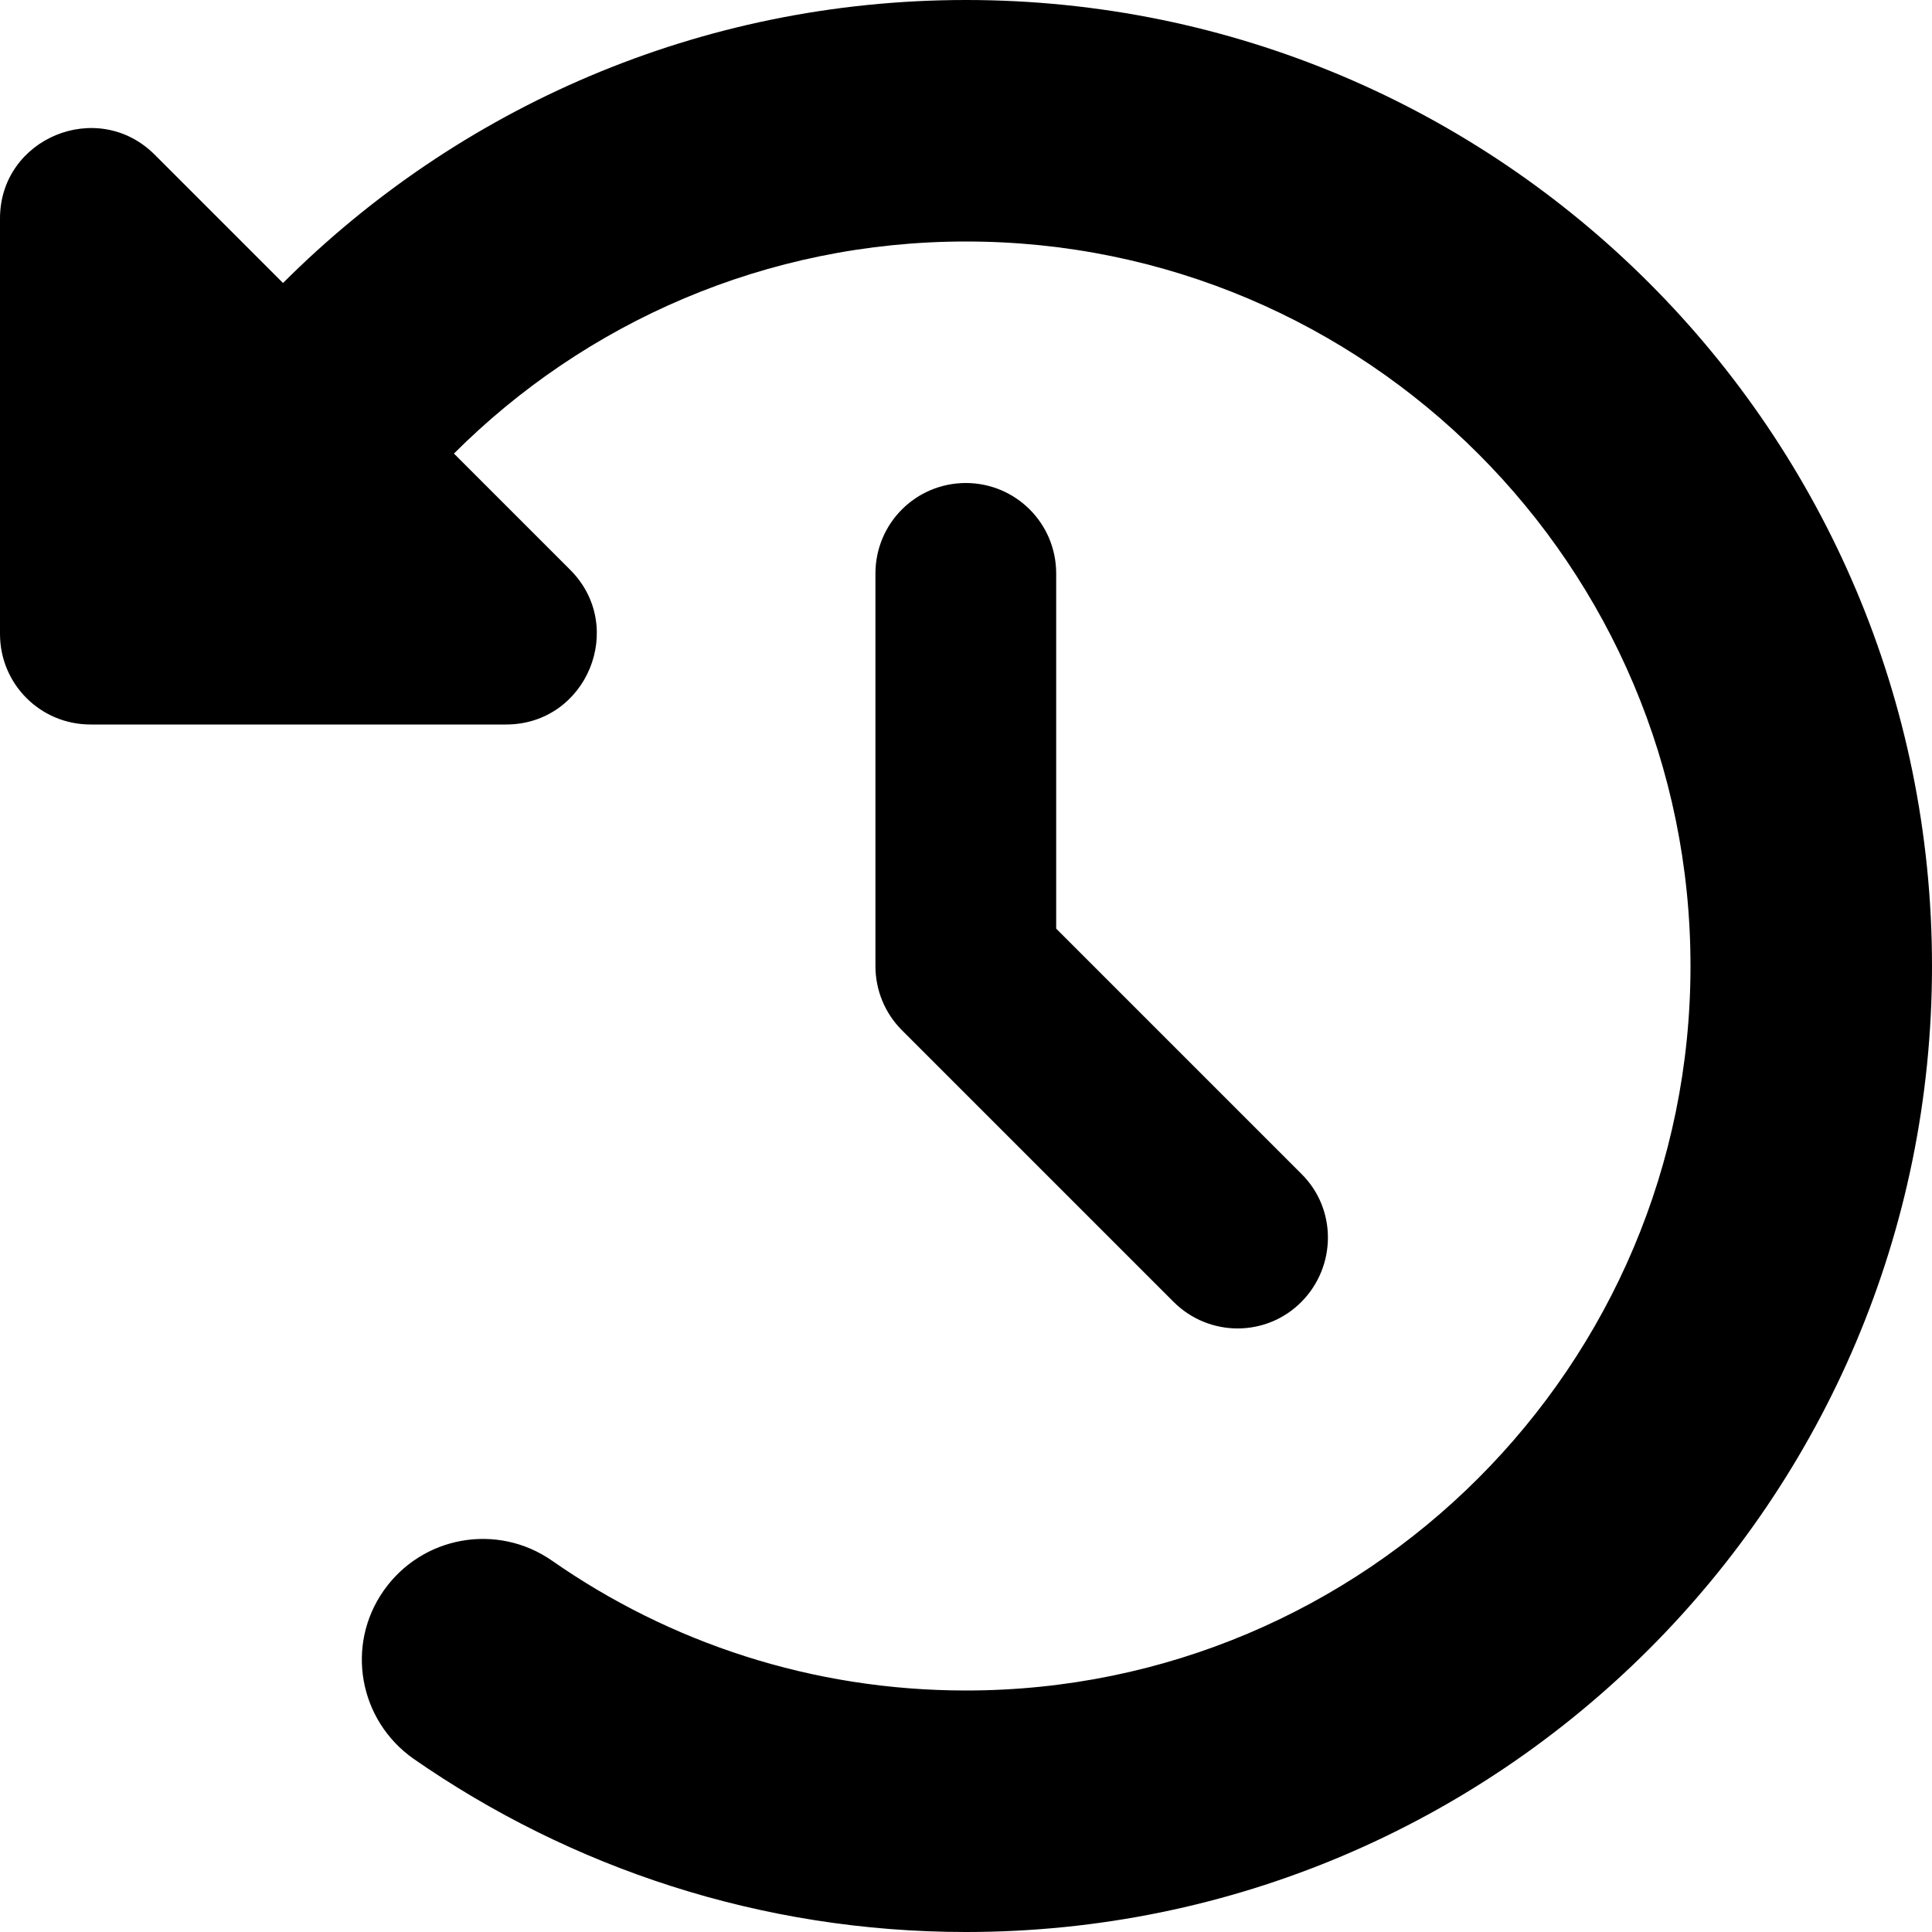
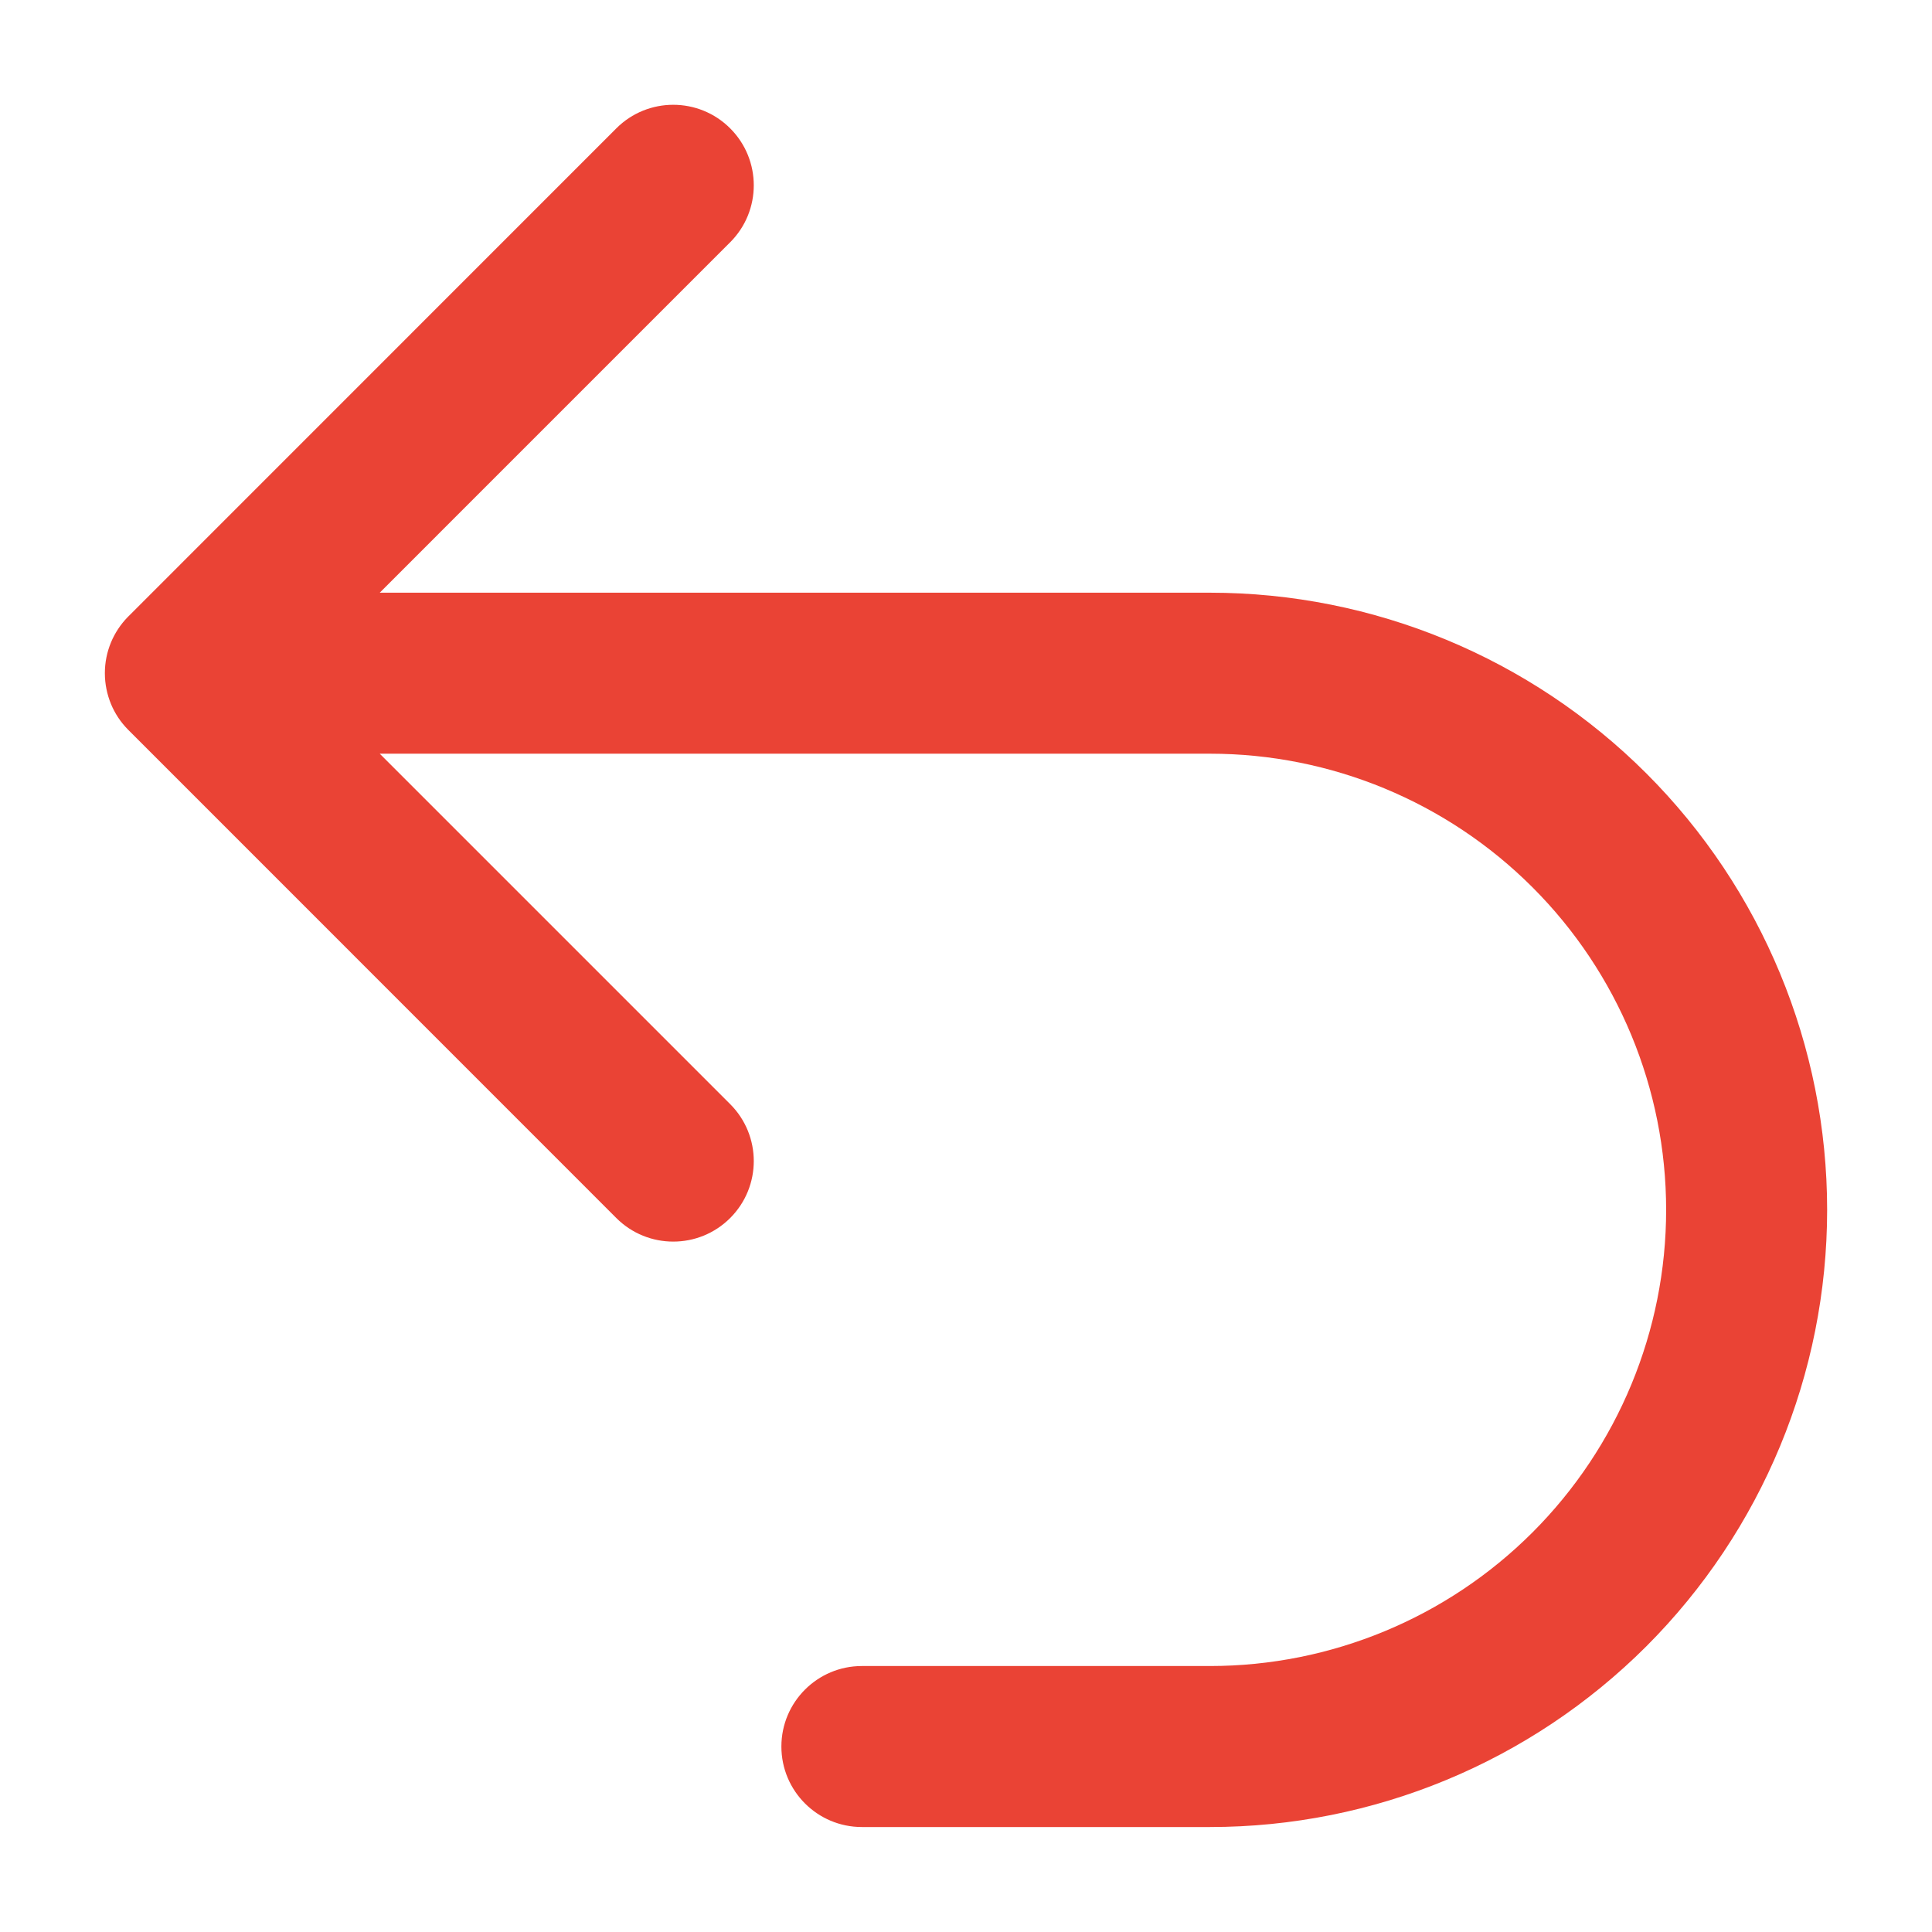
- <svg xmlns="http://www.w3.org/2000/svg" viewBox="0 0 512 512">
-   <path d="M75 75L41 41C25.9 25.9 0 36.6 0 57.9L0 168c0 13.3 10.7 24 24 24l110.1 0c21.4 0 32.1-25.9 17-41l-30.8-30.8C155 85.5 203 64 256 64c106 0 192 86 192 192s-86 192-192 192c-40.8 0-78.6-12.7-109.7-34.4c-14.5-10.1-34.4-6.6-44.6 7.9s-6.6 34.4 7.9 44.6C151.2 495 201.7 512 256 512c141.4 0 256-114.6 256-256S397.4 0 256 0C185.3 0 121.3 28.7 75 75zm181 53c-13.3 0-24 10.7-24 24l0 104c0 6.4 2.5 12.5 7 17l72 72c9.4 9.4 24.6 9.4 33.9 0s9.4-24.6 0-33.9l-65-65 0-94.1c0-13.3-10.7-24-24-24z" />
+ <svg xmlns="http://www.w3.org/2000/svg" width="18" height="18" viewBox="0 0 18 18" fill="none">
+   <path fill-rule="evenodd" clip-rule="evenodd" d="M5.742 11.348C6.035 11.641 6.51 11.641 6.803 11.348C7.096 11.055 7.096 10.58 6.803 10.287L3.538 7.022H11.273C12.4 7.022 13.481 7.47 14.278 8.267C15.075 9.064 15.523 10.145 15.523 11.272C15.523 12.399 15.075 13.48 14.278 14.277C13.481 15.074 12.4 15.522 11.273 15.522H8.03C7.616 15.522 7.28 15.858 7.28 16.272C7.28 16.686 7.616 17.022 8.03 17.022H11.273C12.798 17.022 14.26 16.416 15.339 15.338C16.417 14.259 17.023 12.797 17.023 11.272C17.023 9.747 16.417 8.284 15.339 7.206C14.26 6.128 12.798 5.522 11.273 5.522H3.538L6.803 2.257C7.096 1.964 7.096 1.489 6.803 1.196C6.51 0.903 6.035 0.903 5.742 1.196L1.198 5.741C1.195 5.744 1.192 5.747 1.189 5.75C1.058 5.885 0.977 6.069 0.977 6.272C0.977 6.374 0.998 6.471 1.034 6.559C1.07 6.646 1.123 6.727 1.192 6.797M5.742 11.348L1.197 6.803L5.742 11.348Z" fill="#EA4335" />
</svg>
